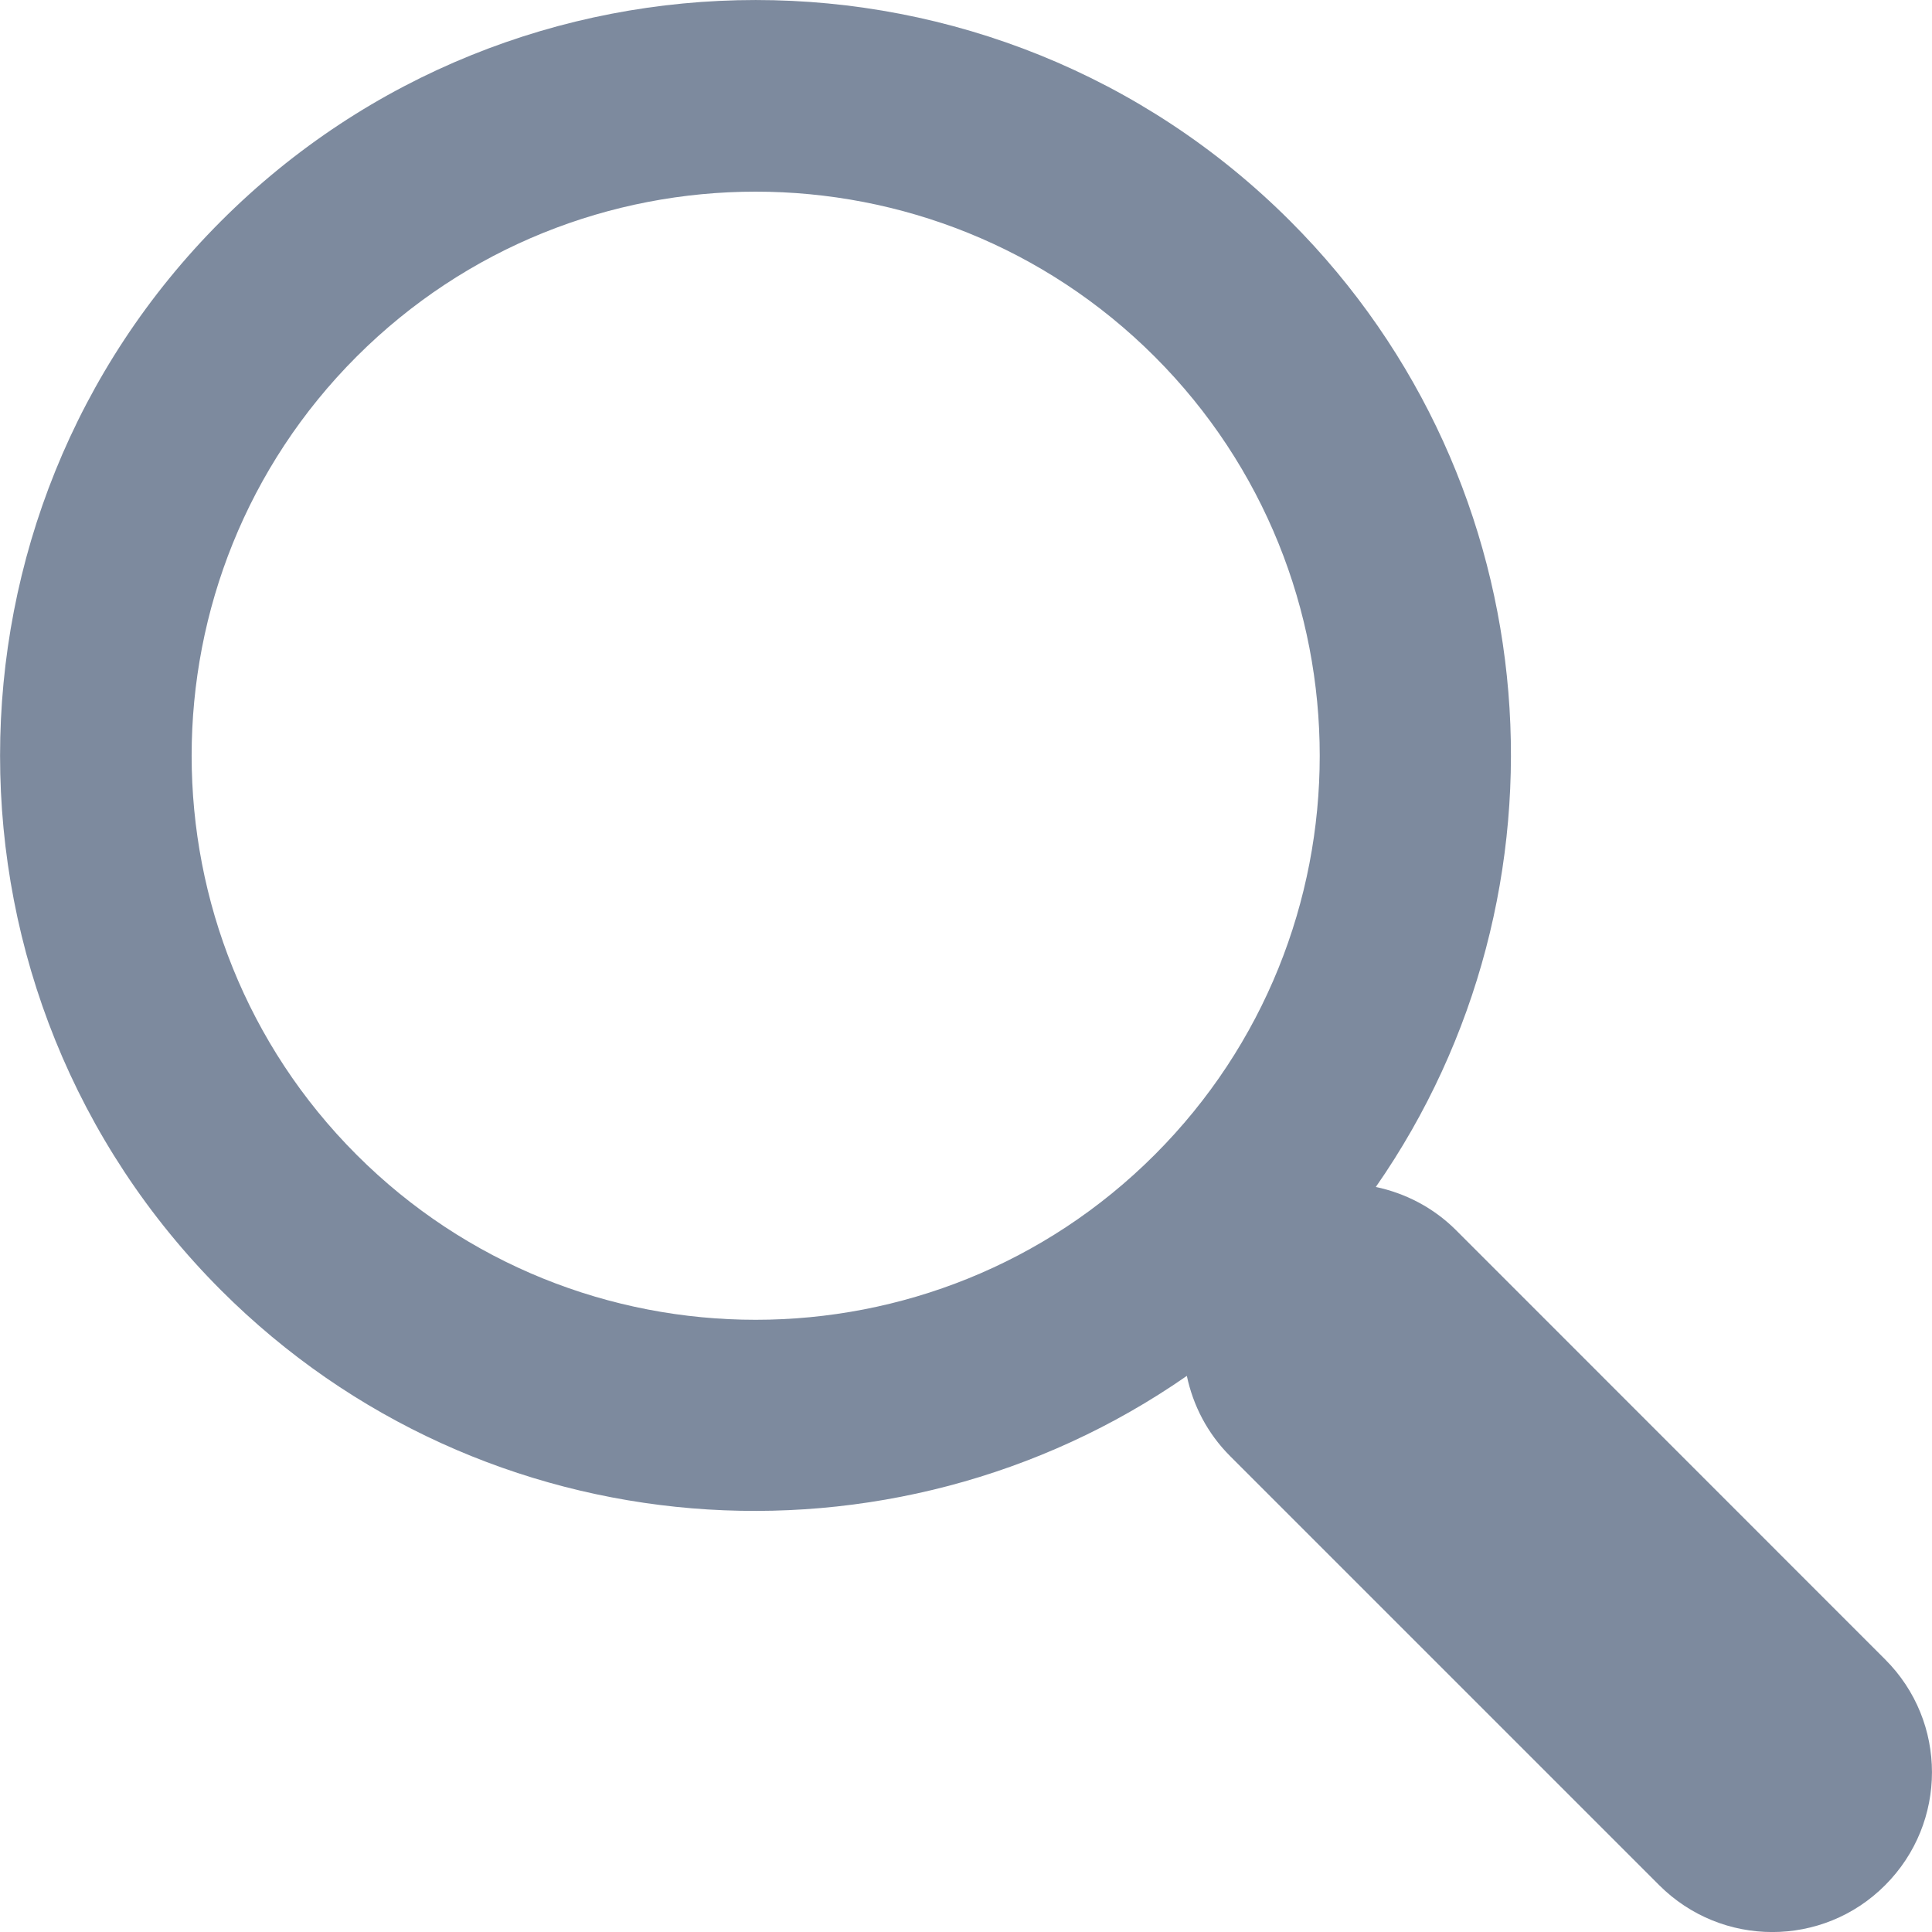
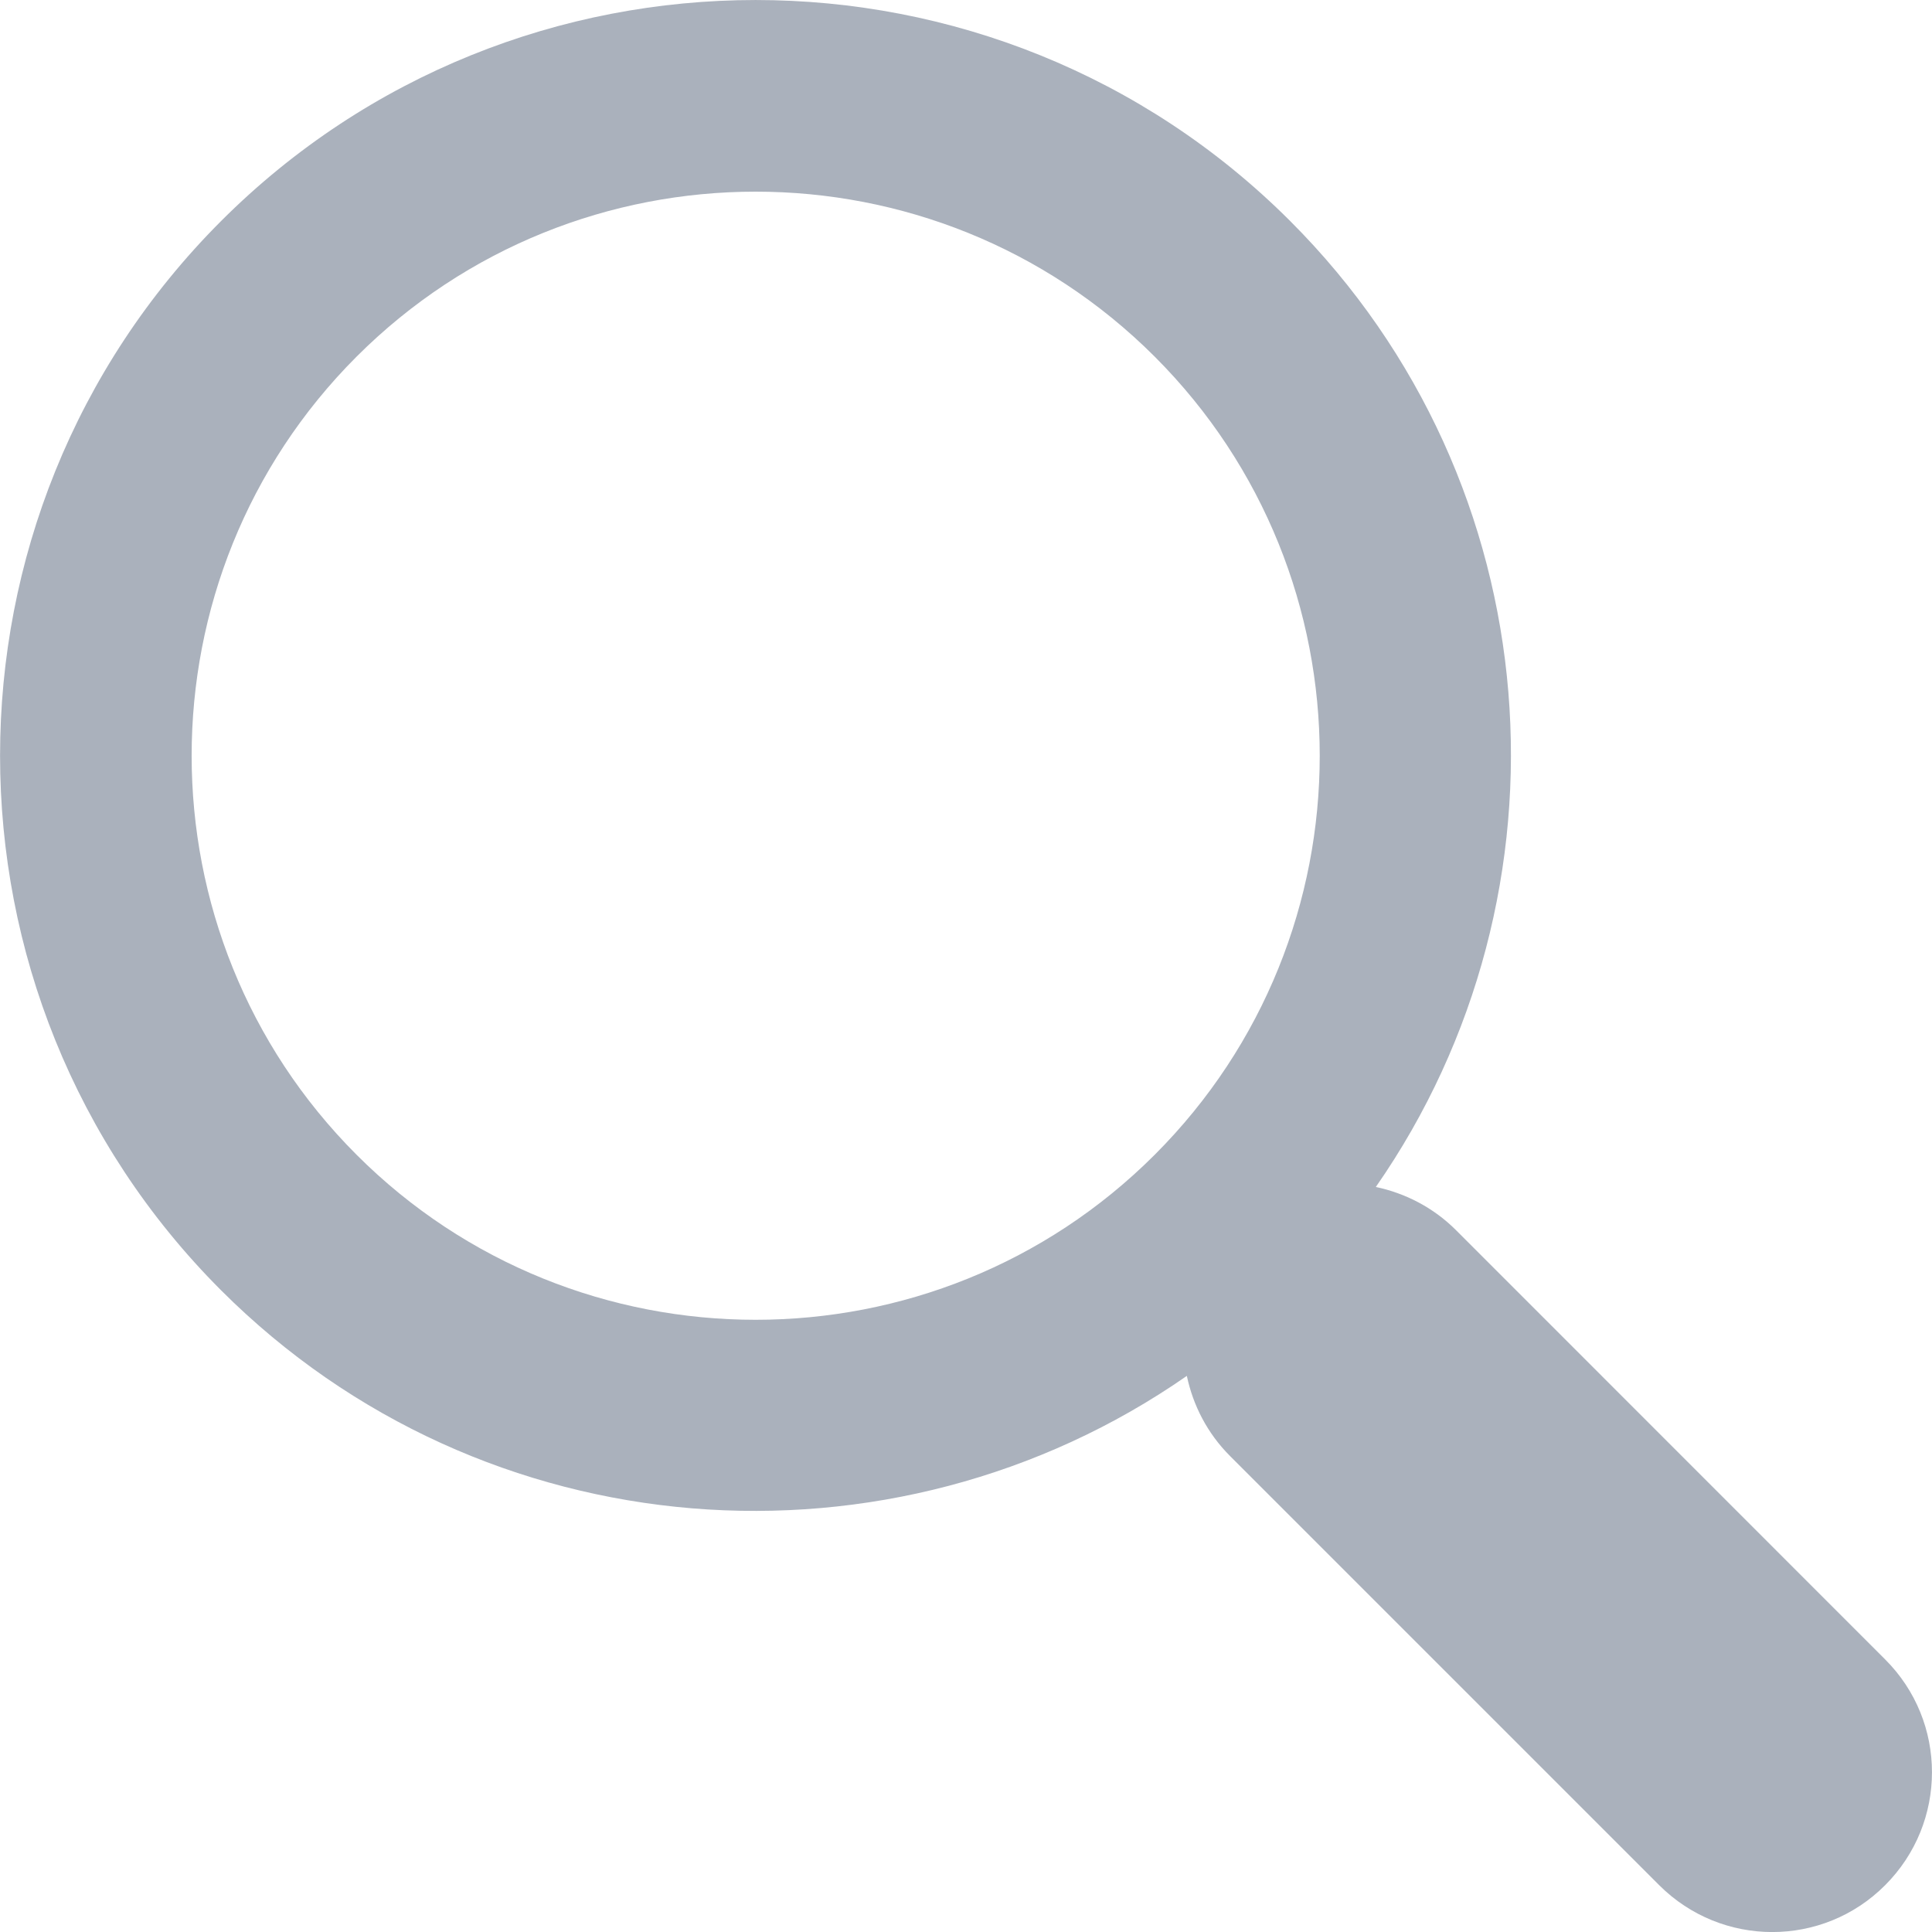
<svg xmlns="http://www.w3.org/2000/svg" version="1.1" id="Capa_1" x="0px" y="0px" width="512px" height="512px" viewBox="0 0 30.239 30.239" style="enable-background:new 0 0 30.239 30.239;" xml:space="preserve">
  <g>
-     <path d="M20.194,3.46c-4.613-4.613-12.121-4.613-16.734,0c-4.612,4.614-4.612,12.121,0,16.735   c4.108,4.107,10.506,4.547,15.116,1.34c0.097,0.459,0.319,0.897,0.676,1.254l6.718,6.718c0.979,0.977,2.561,0.977,3.535,0   c0.978-0.978,0.978-2.56,0-3.535l-6.718-6.72c-0.355-0.354-0.794-0.577-1.253-0.674C24.743,13.967,24.303,7.57,20.194,3.46z    M18.073,18.074c-3.444,3.444-9.049,3.444-12.492,0c-3.442-3.444-3.442-9.048,0-12.492c3.443-3.443,9.048-3.443,12.492,0   C21.517,9.026,21.517,14.63,18.073,18.074z" fill="#7D8A9E" />
+     <path d="M20.194,3.46c-4.613-4.613-12.121-4.613-16.734,0c-4.612,4.614-4.612,12.121,0,16.735   c4.108,4.107,10.506,4.547,15.116,1.34c0.097,0.459,0.319,0.897,0.676,1.254l6.718,6.718c0.979,0.977,2.561,0.977,3.535,0   c0.978-0.978,0.978-2.56,0-3.535l-6.718-6.72c-0.355-0.354-0.794-0.577-1.253-0.674C24.743,13.967,24.303,7.57,20.194,3.46z    M18.073,18.074c-3.444,3.444-9.049,3.444-12.492,0c-3.442-3.444-3.442-9.048,0-12.492c3.443-3.443,9.048-3.443,12.492,0   C21.517,9.026,21.517,14.63,18.073,18.074z" fill="#AAB1BC" />
  </g>
  <g>
</g>
  <g>
</g>
  <g>
</g>
  <g>
</g>
  <g>
</g>
  <g>
</g>
  <g>
</g>
  <g>
</g>
  <g>
</g>
  <g>
</g>
  <g>
</g>
  <g>
</g>
  <g>
</g>
  <g>
</g>
  <g>
</g>
</svg>
